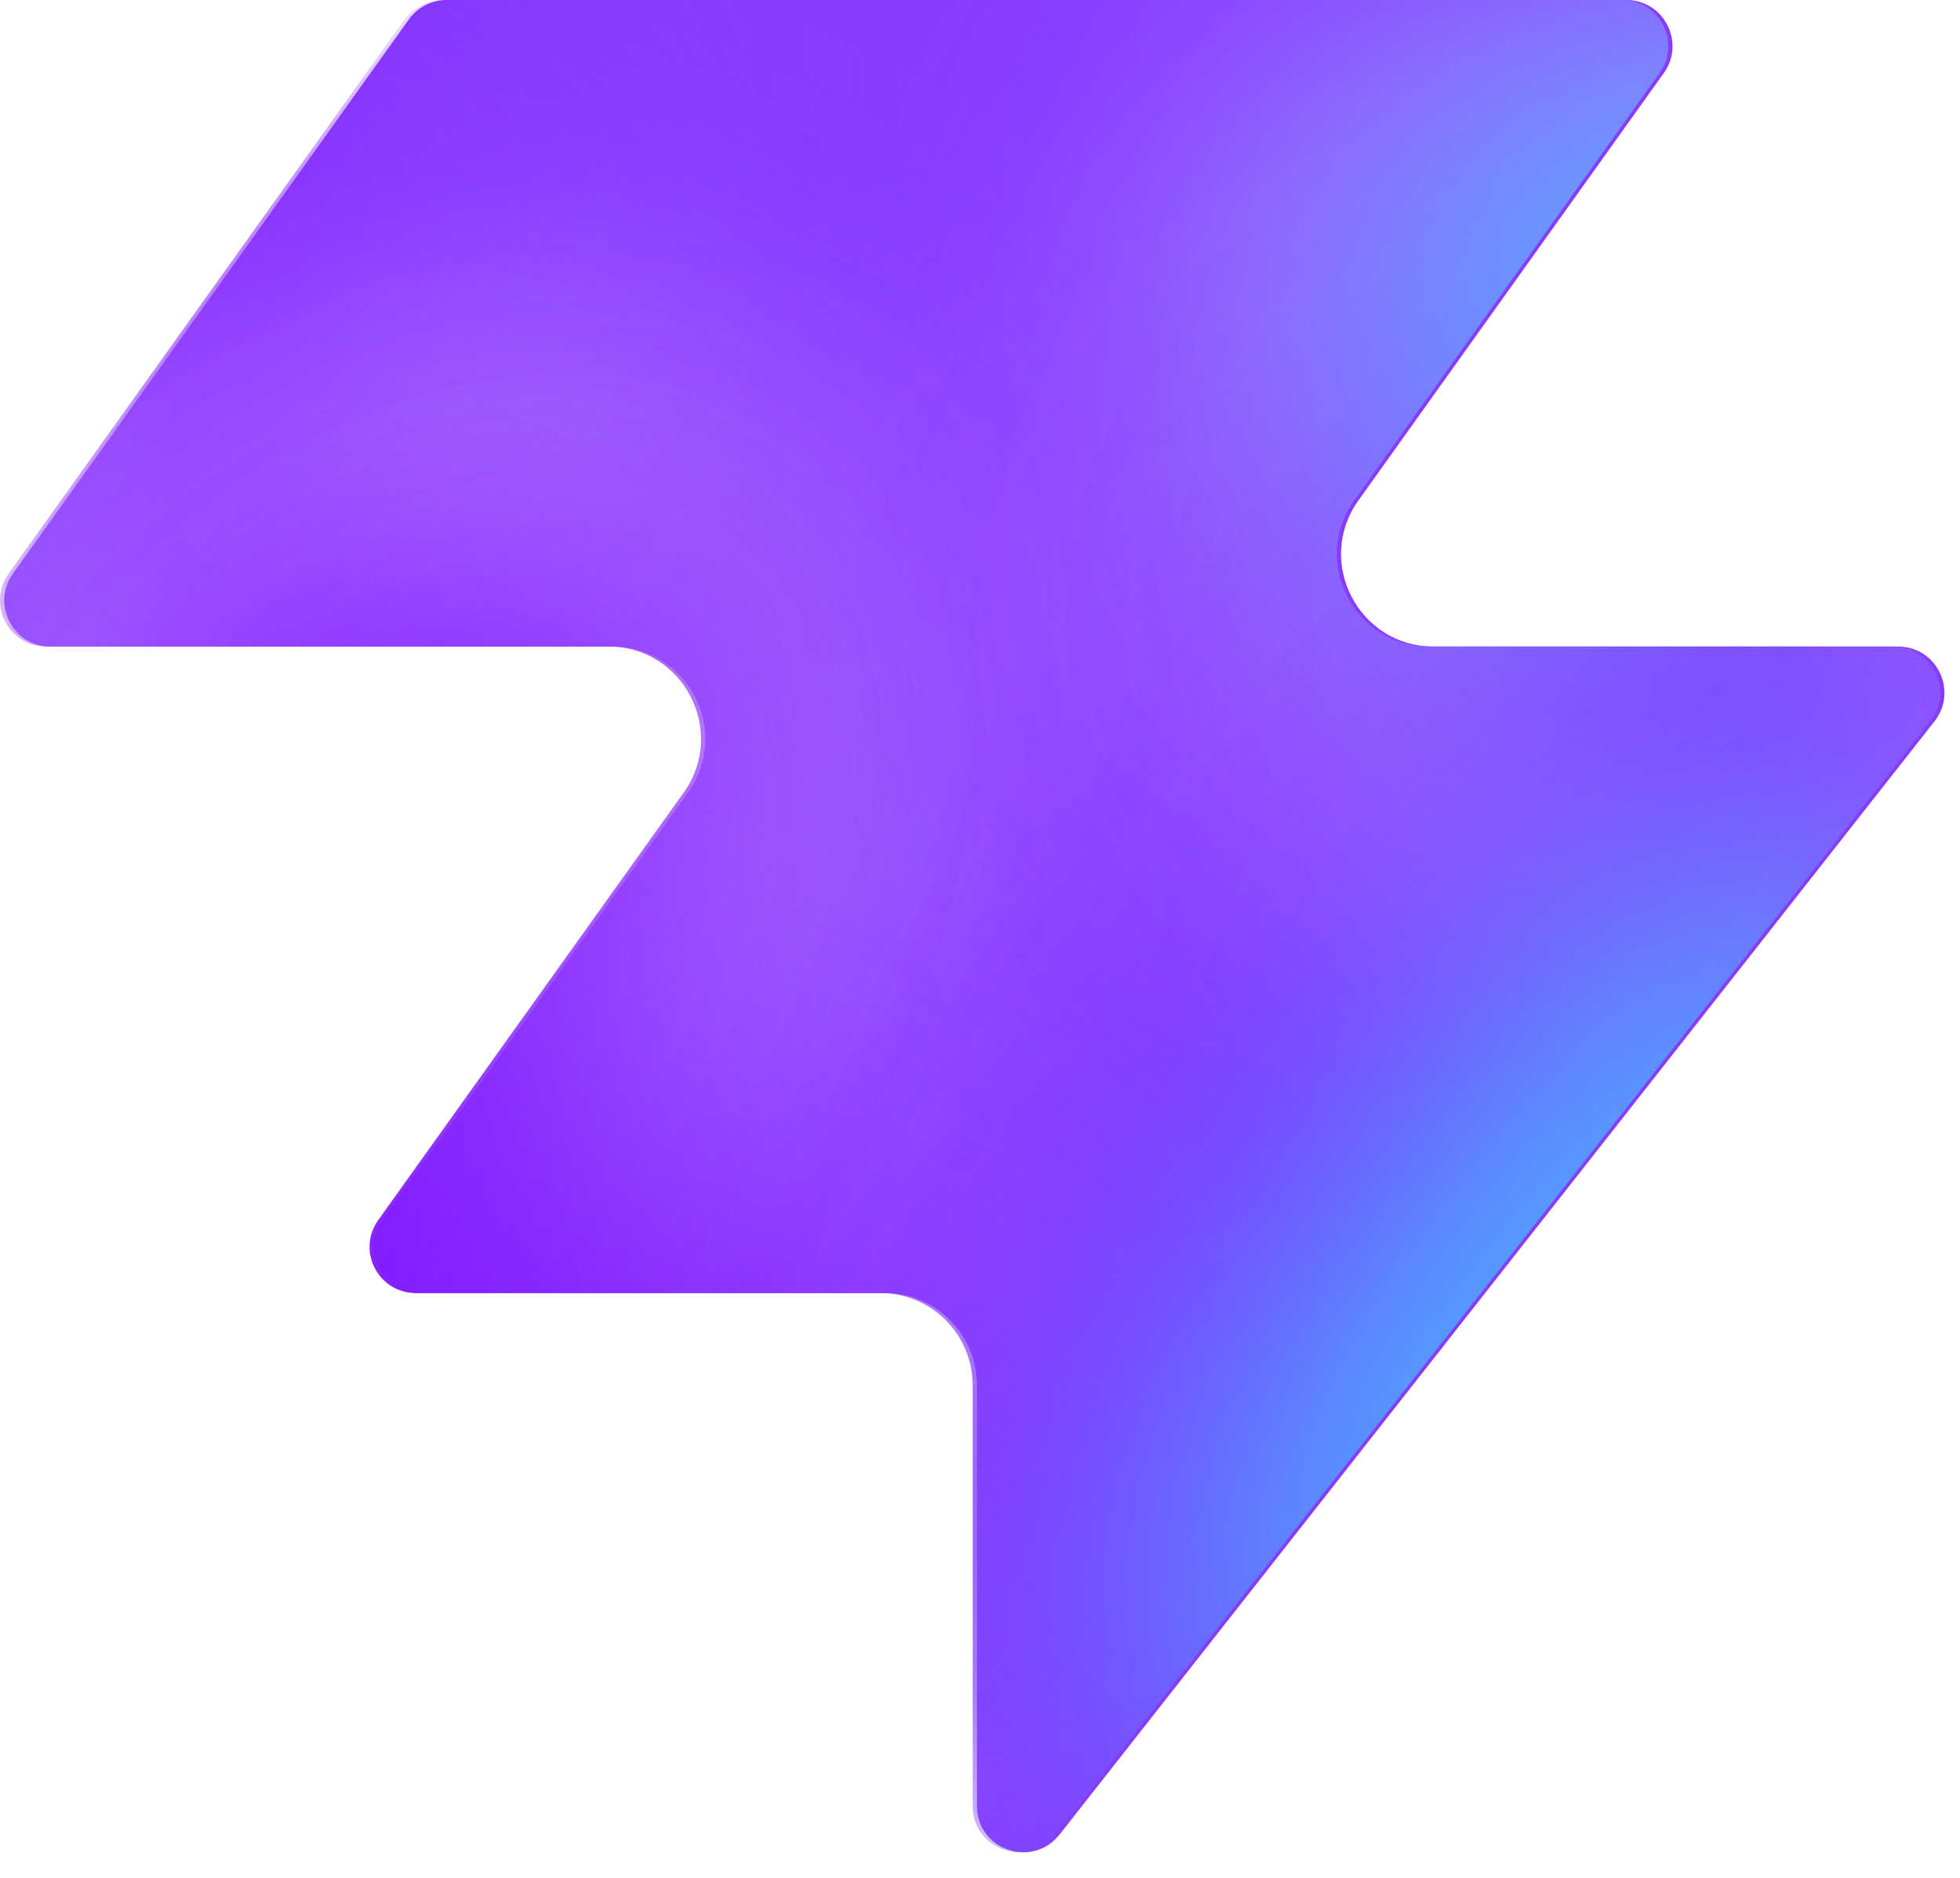
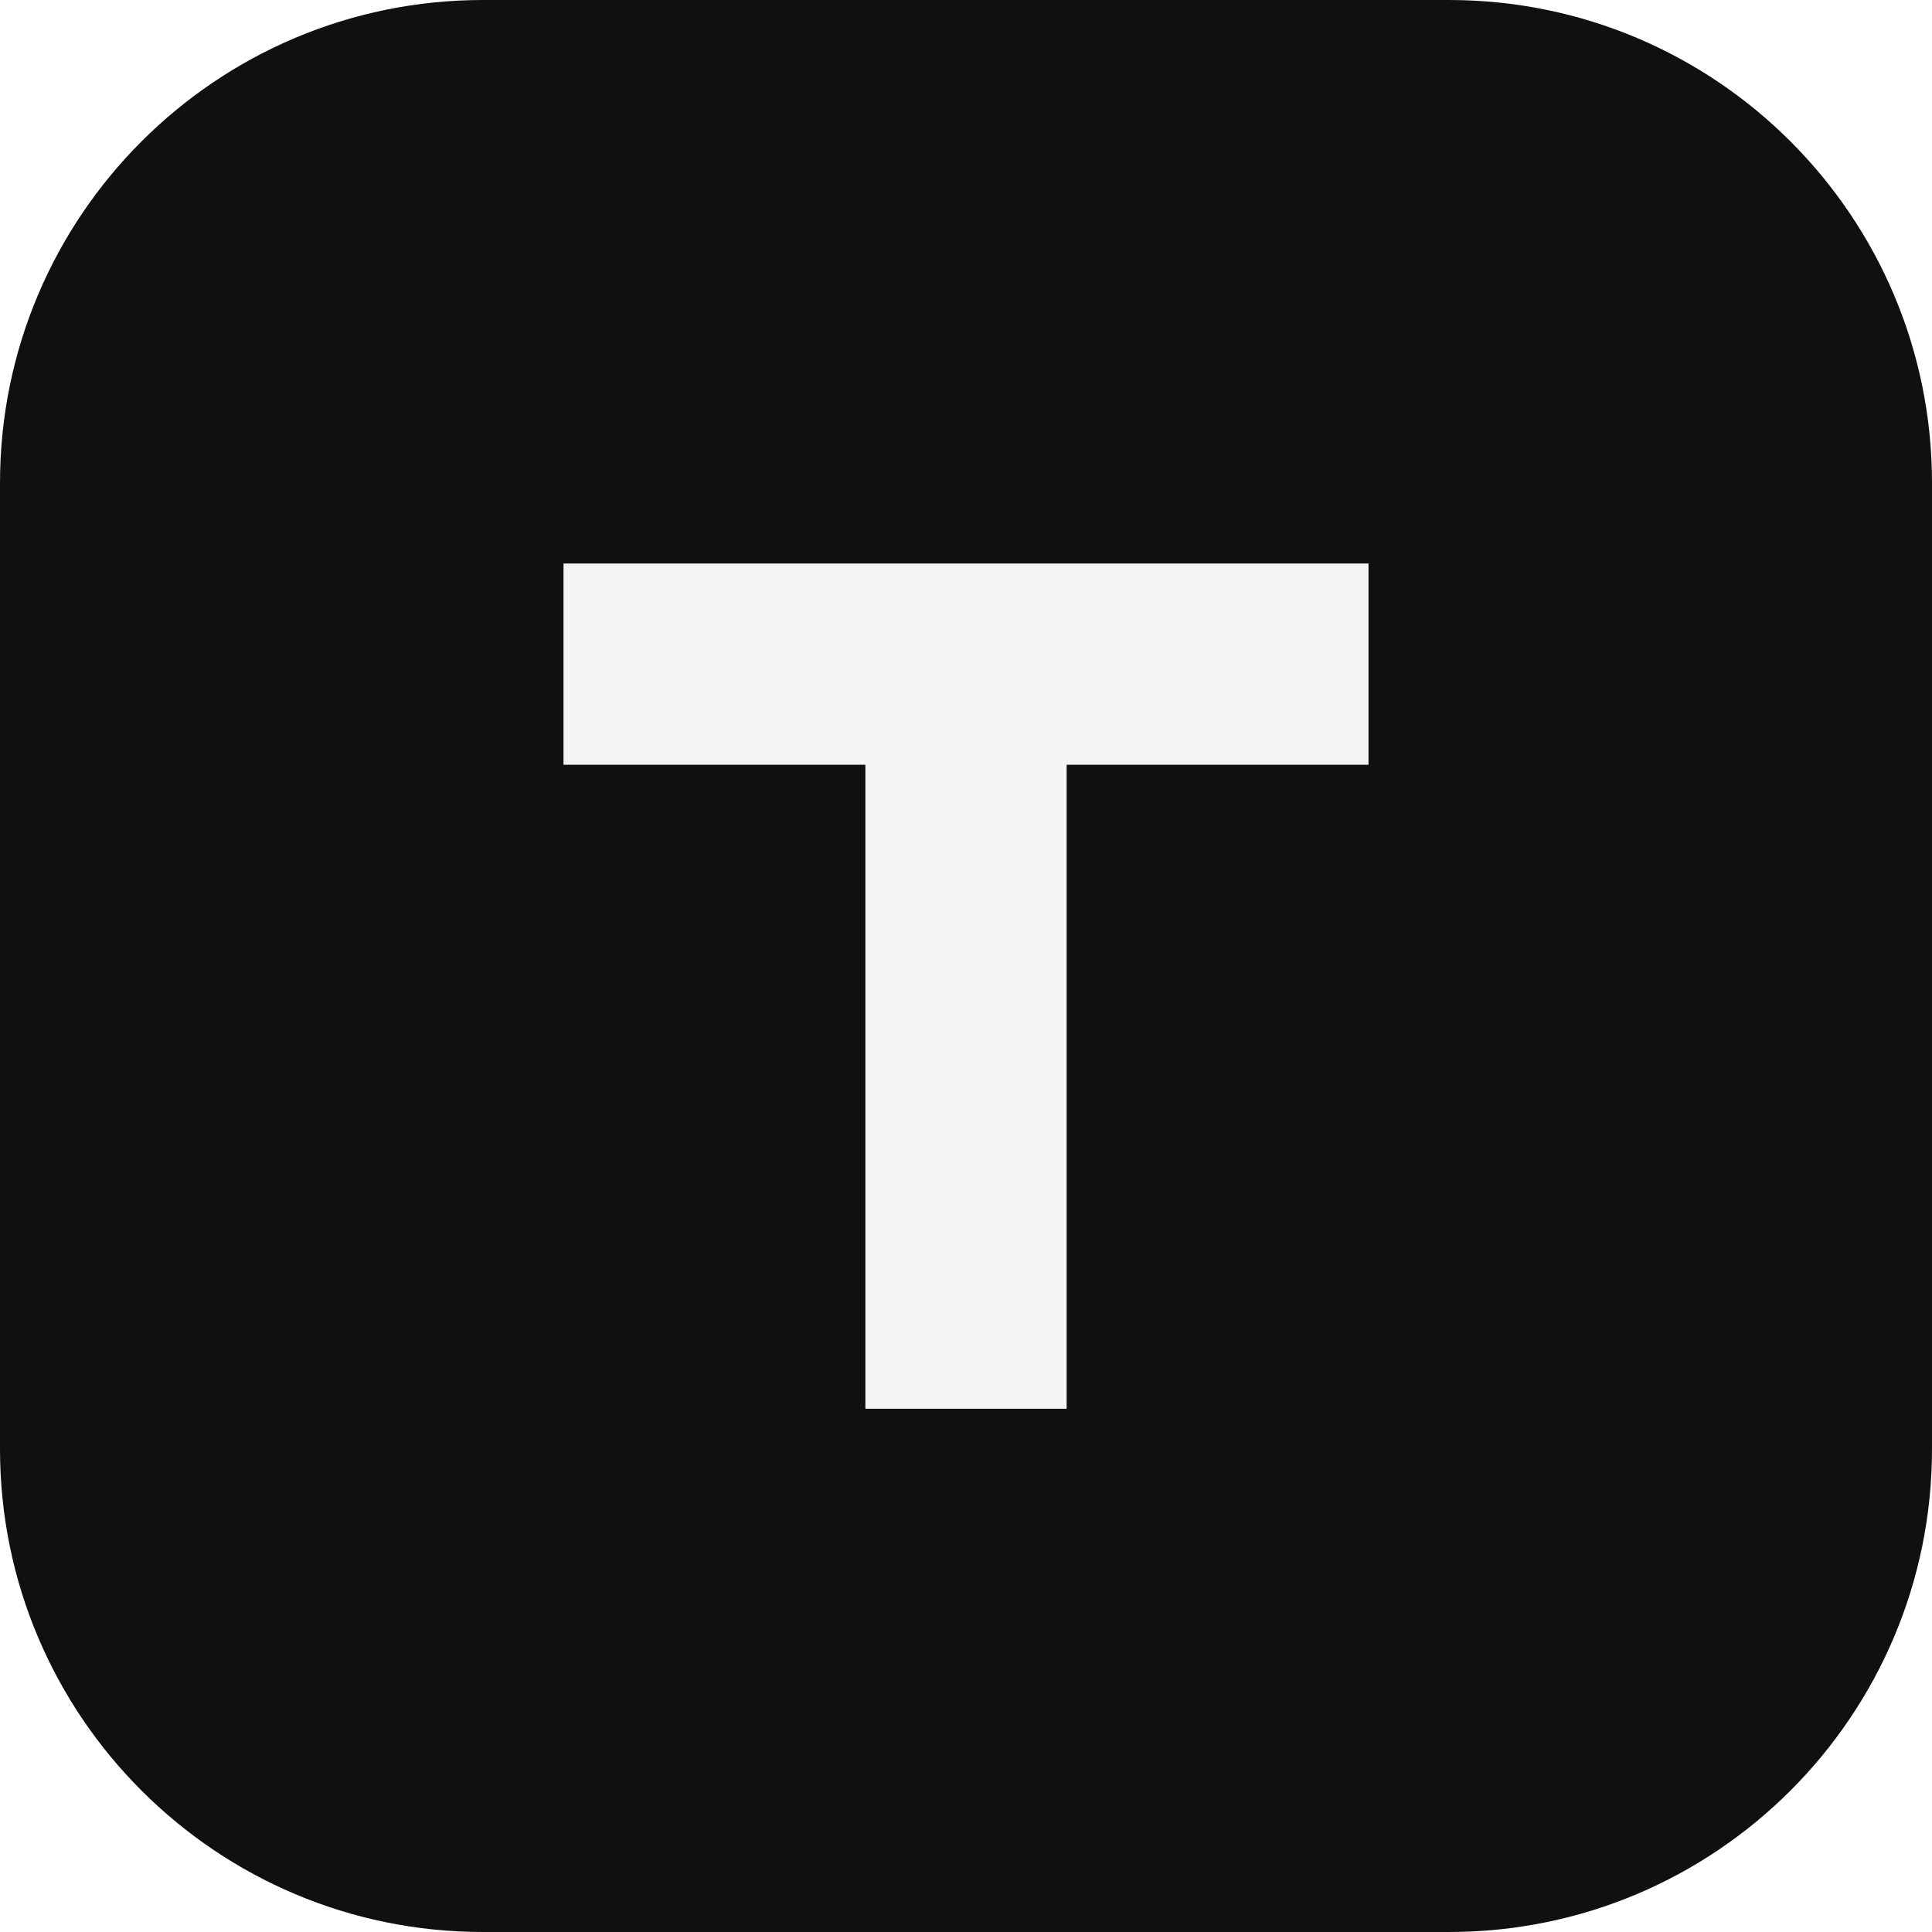
- <svg xmlns="http://www.w3.org/2000/svg" width="48" height="46" fill="none" viewBox="0 0 48 46">
-   <path fill="#863bff" d="M25.946 44.938c-.664.845-2.021.375-2.021-.698V33.937a2.26 2.26 0 0 0-2.262-2.262H10.287c-.92 0-1.456-1.04-.92-1.788l7.48-10.471c1.07-1.497 0-3.578-1.842-3.578H1.237c-.92 0-1.456-1.04-.92-1.788L10.013.474c.214-.297.556-.474.92-.474h28.894c.92 0 1.456 1.04.92 1.788l-7.48 10.471c-1.07 1.498 0 3.579 1.842 3.579h11.377c.943 0 1.473 1.088.89 1.83L25.947 44.94z" style="fill:#863bff;fill:color(display-p3 .525 .23 1);fill-opacity:1" />
-   <mask id="a" width="48" height="46" x="0" y="0" maskUnits="userSpaceOnUse" style="mask-type:alpha">
-     <path fill="#000" d="M25.842 44.938c-.664.844-2.021.375-2.021-.698V33.937a2.26 2.26 0 0 0-2.262-2.262H10.183c-.92 0-1.456-1.04-.92-1.788l7.48-10.471c1.07-1.498 0-3.579-1.842-3.579H1.133c-.92 0-1.456-1.04-.92-1.787L9.91.473c.214-.297.556-.474.92-.474h28.894c.92 0 1.456 1.04.92 1.788l-7.48 10.471c-1.07 1.498 0 3.578 1.842 3.578h11.377c.943 0 1.473 1.088.89 1.832L25.843 44.94z" style="fill:#000;fill-opacity:1" />
-   </mask>
-   <g mask="url(#a)">
-     <g filter="url(#b)">
-       <ellipse cx="5.508" cy="14.704" fill="#ede6ff" rx="5.508" ry="14.704" style="fill:#ede6ff;fill:color(display-p3 .927 .903 1);fill-opacity:1" transform="matrix(.00324 1 1 -.00324 -4.47 31.516)" />
-     </g>
-     <g filter="url(#c)">
-       <ellipse cx="10.399" cy="29.851" fill="#ede6ff" rx="10.399" ry="29.851" style="fill:#ede6ff;fill:color(display-p3 .927 .903 1);fill-opacity:1" transform="matrix(.00324 1 1 -.00324 -39.328 7.883)" />
-     </g>
-     <g filter="url(#d)">
-       <ellipse cx="5.508" cy="30.487" fill="#7e14ff" rx="5.508" ry="30.487" style="fill:#7e14ff;fill:color(display-p3 .492 .077 1);fill-opacity:1" transform="rotate(89.814 -25.913 -14.639)scale(1 -1)" />
-     </g>
-     <g filter="url(#e)">
-       <ellipse cx="5.508" cy="30.599" fill="#7e14ff" rx="5.508" ry="30.599" style="fill:#7e14ff;fill:color(display-p3 .492 .077 1);fill-opacity:1" transform="rotate(89.814 -32.644 -3.334)scale(1 -1)" />
-     </g>
-     <g filter="url(#f)">
-       <ellipse cx="5.508" cy="30.599" fill="#7e14ff" rx="5.508" ry="30.599" style="fill:#7e14ff;fill:color(display-p3 .492 .077 1);fill-opacity:1" transform="matrix(.00324 1 1 -.00324 -34.34 30.47)" />
-     </g>
-     <g filter="url(#g)">
-       <ellipse cx="14.072" cy="22.078" fill="#ede6ff" rx="14.072" ry="22.078" style="fill:#ede6ff;fill:color(display-p3 .927 .903 1);fill-opacity:1" transform="rotate(93.35 24.506 48.493)scale(-1 1)" />
-     </g>
-     <g filter="url(#h)">
-       <ellipse cx="3.47" cy="21.501" fill="#7e14ff" rx="3.47" ry="21.501" style="fill:#7e14ff;fill:color(display-p3 .492 .077 1);fill-opacity:1" transform="rotate(89.009 28.708 47.59)scale(-1 1)" />
-     </g>
-     <g filter="url(#i)">
-       <ellipse cx="3.47" cy="21.501" fill="#7e14ff" rx="3.47" ry="21.501" style="fill:#7e14ff;fill:color(display-p3 .492 .077 1);fill-opacity:1" transform="rotate(89.009 28.708 47.59)scale(-1 1)" />
-     </g>
-     <g filter="url(#j)">
-       <ellipse cx=".387" cy="8.972" fill="#7e14ff" rx="4.407" ry="29.108" style="fill:#7e14ff;fill:color(display-p3 .492 .077 1);fill-opacity:1" transform="rotate(39.51 .387 8.972)" />
-     </g>
-     <g filter="url(#k)">
-       <ellipse cx="47.523" cy="-6.092" fill="#7e14ff" rx="4.407" ry="29.108" style="fill:#7e14ff;fill:color(display-p3 .492 .077 1);fill-opacity:1" transform="rotate(37.892 47.523 -6.092)" />
-     </g>
-     <g filter="url(#l)">
-       <ellipse cx="41.412" cy="6.333" fill="#47bfff" rx="5.971" ry="9.665" style="fill:#47bfff;fill:color(display-p3 .28 .748 1);fill-opacity:1" transform="rotate(37.892 41.412 6.333)" />
-     </g>
-     <g filter="url(#m)">
-       <ellipse cx="-1.879" cy="38.332" fill="#7e14ff" rx="4.407" ry="29.108" style="fill:#7e14ff;fill:color(display-p3 .492 .077 1);fill-opacity:1" transform="rotate(37.892 -1.88 38.332)" />
-     </g>
-     <g filter="url(#n)">
-       <ellipse cx="-1.879" cy="38.332" fill="#7e14ff" rx="4.407" ry="29.108" style="fill:#7e14ff;fill:color(display-p3 .492 .077 1);fill-opacity:1" transform="rotate(37.892 -1.88 38.332)" />
-     </g>
-     <g filter="url(#o)">
-       <ellipse cx="35.651" cy="29.907" fill="#7e14ff" rx="4.407" ry="29.108" style="fill:#7e14ff;fill:color(display-p3 .492 .077 1);fill-opacity:1" transform="rotate(37.892 35.651 29.907)" />
-     </g>
-     <g filter="url(#p)">
-       <ellipse cx="38.418" cy="32.4" fill="#47bfff" rx="5.971" ry="15.297" style="fill:#47bfff;fill:color(display-p3 .28 .748 1);fill-opacity:1" transform="rotate(37.892 38.418 32.4)" />
-     </g>
-   </g>
-   <defs>
-     <filter id="b" width="60.045" height="41.654" x="-19.77" y="16.149" color-interpolation-filters="sRGB" filterUnits="userSpaceOnUse">
-       <feFlood flood-opacity="0" result="BackgroundImageFix" />
-       <feBlend in="SourceGraphic" in2="BackgroundImageFix" result="shape" />
-       <feGaussianBlur result="effect1_foregroundBlur_2002_17158" stdDeviation="7.659" />
-     </filter>
-     <filter id="c" width="90.34" height="51.437" x="-54.613" y="-7.533" color-interpolation-filters="sRGB" filterUnits="userSpaceOnUse">
-       <feFlood flood-opacity="0" result="BackgroundImageFix" />
-       <feBlend in="SourceGraphic" in2="BackgroundImageFix" result="shape" />
-       <feGaussianBlur result="effect1_foregroundBlur_2002_17158" stdDeviation="7.659" />
-     </filter>
-     <filter id="d" width="79.355" height="29.4" x="-49.64" y="2.03" color-interpolation-filters="sRGB" filterUnits="userSpaceOnUse">
-       <feFlood flood-opacity="0" result="BackgroundImageFix" />
-       <feBlend in="SourceGraphic" in2="BackgroundImageFix" result="shape" />
-       <feGaussianBlur result="effect1_foregroundBlur_2002_17158" stdDeviation="4.596" />
-     </filter>
-     <filter id="e" width="79.579" height="29.4" x="-45.045" y="20.029" color-interpolation-filters="sRGB" filterUnits="userSpaceOnUse">
-       <feFlood flood-opacity="0" result="BackgroundImageFix" />
-       <feBlend in="SourceGraphic" in2="BackgroundImageFix" result="shape" />
-       <feGaussianBlur result="effect1_foregroundBlur_2002_17158" stdDeviation="4.596" />
-     </filter>
-     <filter id="f" width="79.579" height="29.4" x="-43.513" y="21.178" color-interpolation-filters="sRGB" filterUnits="userSpaceOnUse">
-       <feFlood flood-opacity="0" result="BackgroundImageFix" />
-       <feBlend in="SourceGraphic" in2="BackgroundImageFix" result="shape" />
-       <feGaussianBlur result="effect1_foregroundBlur_2002_17158" stdDeviation="4.596" />
-     </filter>
-     <filter id="g" width="74.749" height="58.852" x="15.756" y="-17.901" color-interpolation-filters="sRGB" filterUnits="userSpaceOnUse">
-       <feFlood flood-opacity="0" result="BackgroundImageFix" />
-       <feBlend in="SourceGraphic" in2="BackgroundImageFix" result="shape" />
-       <feGaussianBlur result="effect1_foregroundBlur_2002_17158" stdDeviation="7.659" />
-     </filter>
-     <filter id="h" width="61.377" height="25.362" x="23.548" y="2.284" color-interpolation-filters="sRGB" filterUnits="userSpaceOnUse">
-       <feFlood flood-opacity="0" result="BackgroundImageFix" />
-       <feBlend in="SourceGraphic" in2="BackgroundImageFix" result="shape" />
-       <feGaussianBlur result="effect1_foregroundBlur_2002_17158" stdDeviation="4.596" />
-     </filter>
-     <filter id="i" width="61.377" height="25.362" x="23.548" y="2.284" color-interpolation-filters="sRGB" filterUnits="userSpaceOnUse">
-       <feFlood flood-opacity="0" result="BackgroundImageFix" />
-       <feBlend in="SourceGraphic" in2="BackgroundImageFix" result="shape" />
-       <feGaussianBlur result="effect1_foregroundBlur_2002_17158" stdDeviation="4.596" />
-     </filter>
-     <filter id="j" width="56.045" height="63.649" x="-27.636" y="-22.853" color-interpolation-filters="sRGB" filterUnits="userSpaceOnUse">
-       <feFlood flood-opacity="0" result="BackgroundImageFix" />
-       <feBlend in="SourceGraphic" in2="BackgroundImageFix" result="shape" />
-       <feGaussianBlur result="effect1_foregroundBlur_2002_17158" stdDeviation="4.596" />
-     </filter>
-     <filter id="k" width="54.814" height="64.646" x="20.116" y="-38.415" color-interpolation-filters="sRGB" filterUnits="userSpaceOnUse">
-       <feFlood flood-opacity="0" result="BackgroundImageFix" />
-       <feBlend in="SourceGraphic" in2="BackgroundImageFix" result="shape" />
-       <feGaussianBlur result="effect1_foregroundBlur_2002_17158" stdDeviation="4.596" />
-     </filter>
-     <filter id="l" width="33.541" height="35.313" x="24.641" y="-11.323" color-interpolation-filters="sRGB" filterUnits="userSpaceOnUse">
-       <feFlood flood-opacity="0" result="BackgroundImageFix" />
-       <feBlend in="SourceGraphic" in2="BackgroundImageFix" result="shape" />
-       <feGaussianBlur result="effect1_foregroundBlur_2002_17158" stdDeviation="4.596" />
-     </filter>
-     <filter id="m" width="54.814" height="64.646" x="-29.286" y="6.009" color-interpolation-filters="sRGB" filterUnits="userSpaceOnUse">
-       <feFlood flood-opacity="0" result="BackgroundImageFix" />
-       <feBlend in="SourceGraphic" in2="BackgroundImageFix" result="shape" />
-       <feGaussianBlur result="effect1_foregroundBlur_2002_17158" stdDeviation="4.596" />
-     </filter>
-     <filter id="n" width="54.814" height="64.646" x="-29.286" y="6.009" color-interpolation-filters="sRGB" filterUnits="userSpaceOnUse">
-       <feFlood flood-opacity="0" result="BackgroundImageFix" />
-       <feBlend in="SourceGraphic" in2="BackgroundImageFix" result="shape" />
-       <feGaussianBlur result="effect1_foregroundBlur_2002_17158" stdDeviation="4.596" />
-     </filter>
-     <filter id="o" width="54.814" height="64.646" x="8.244" y="-2.416" color-interpolation-filters="sRGB" filterUnits="userSpaceOnUse">
-       <feFlood flood-opacity="0" result="BackgroundImageFix" />
-       <feBlend in="SourceGraphic" in2="BackgroundImageFix" result="shape" />
-       <feGaussianBlur result="effect1_foregroundBlur_2002_17158" stdDeviation="4.596" />
-     </filter>
-     <filter id="p" width="39.409" height="43.623" x="18.713" y="10.588" color-interpolation-filters="sRGB" filterUnits="userSpaceOnUse">
-       <feFlood flood-opacity="0" result="BackgroundImageFix" />
-       <feBlend in="SourceGraphic" in2="BackgroundImageFix" result="shape" />
-       <feGaussianBlur result="effect1_foregroundBlur_2002_17158" stdDeviation="4.596" />
-     </filter>
-   </defs>
+ <svg xmlns="http://www.w3.org/2000/svg" width="48" height="48" viewBox="0 0 48 48">
+   <rect width="48" height="48" rx="12" fill="#101010" />
+   <path d="M14 14h20v5h-7.5v16h-5V19H14z" fill="#f5f5f5" />
</svg>
